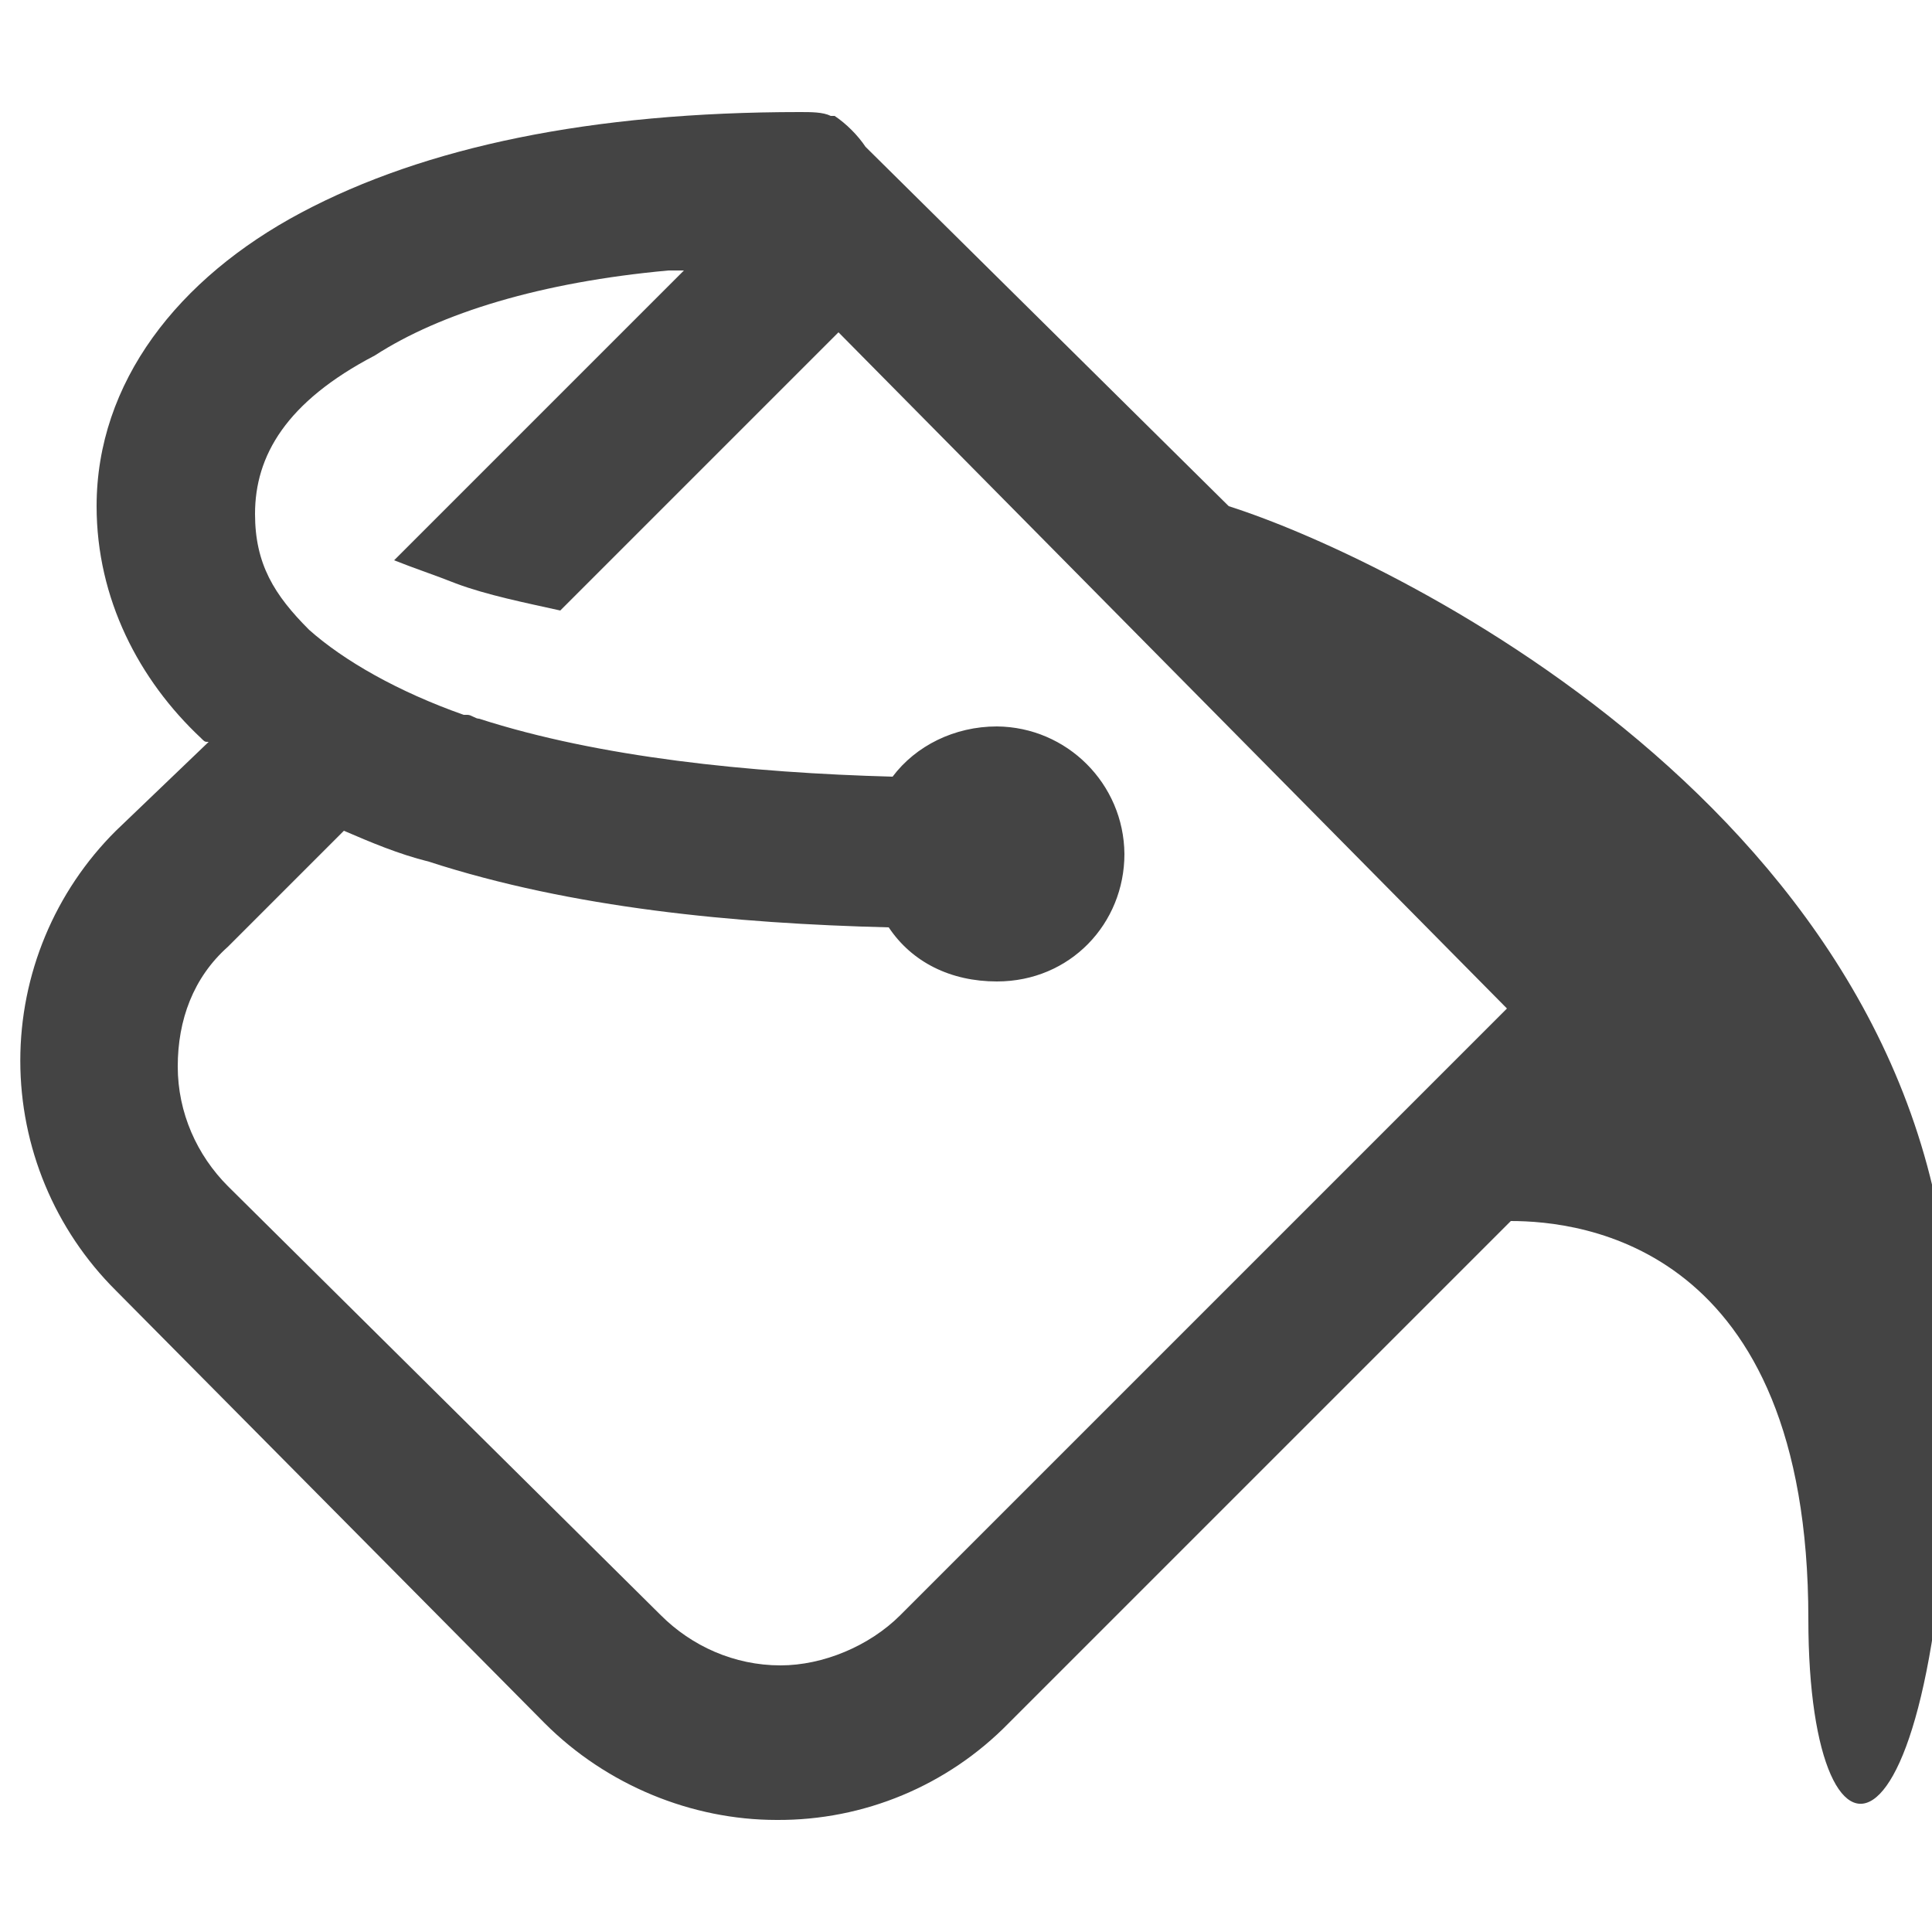
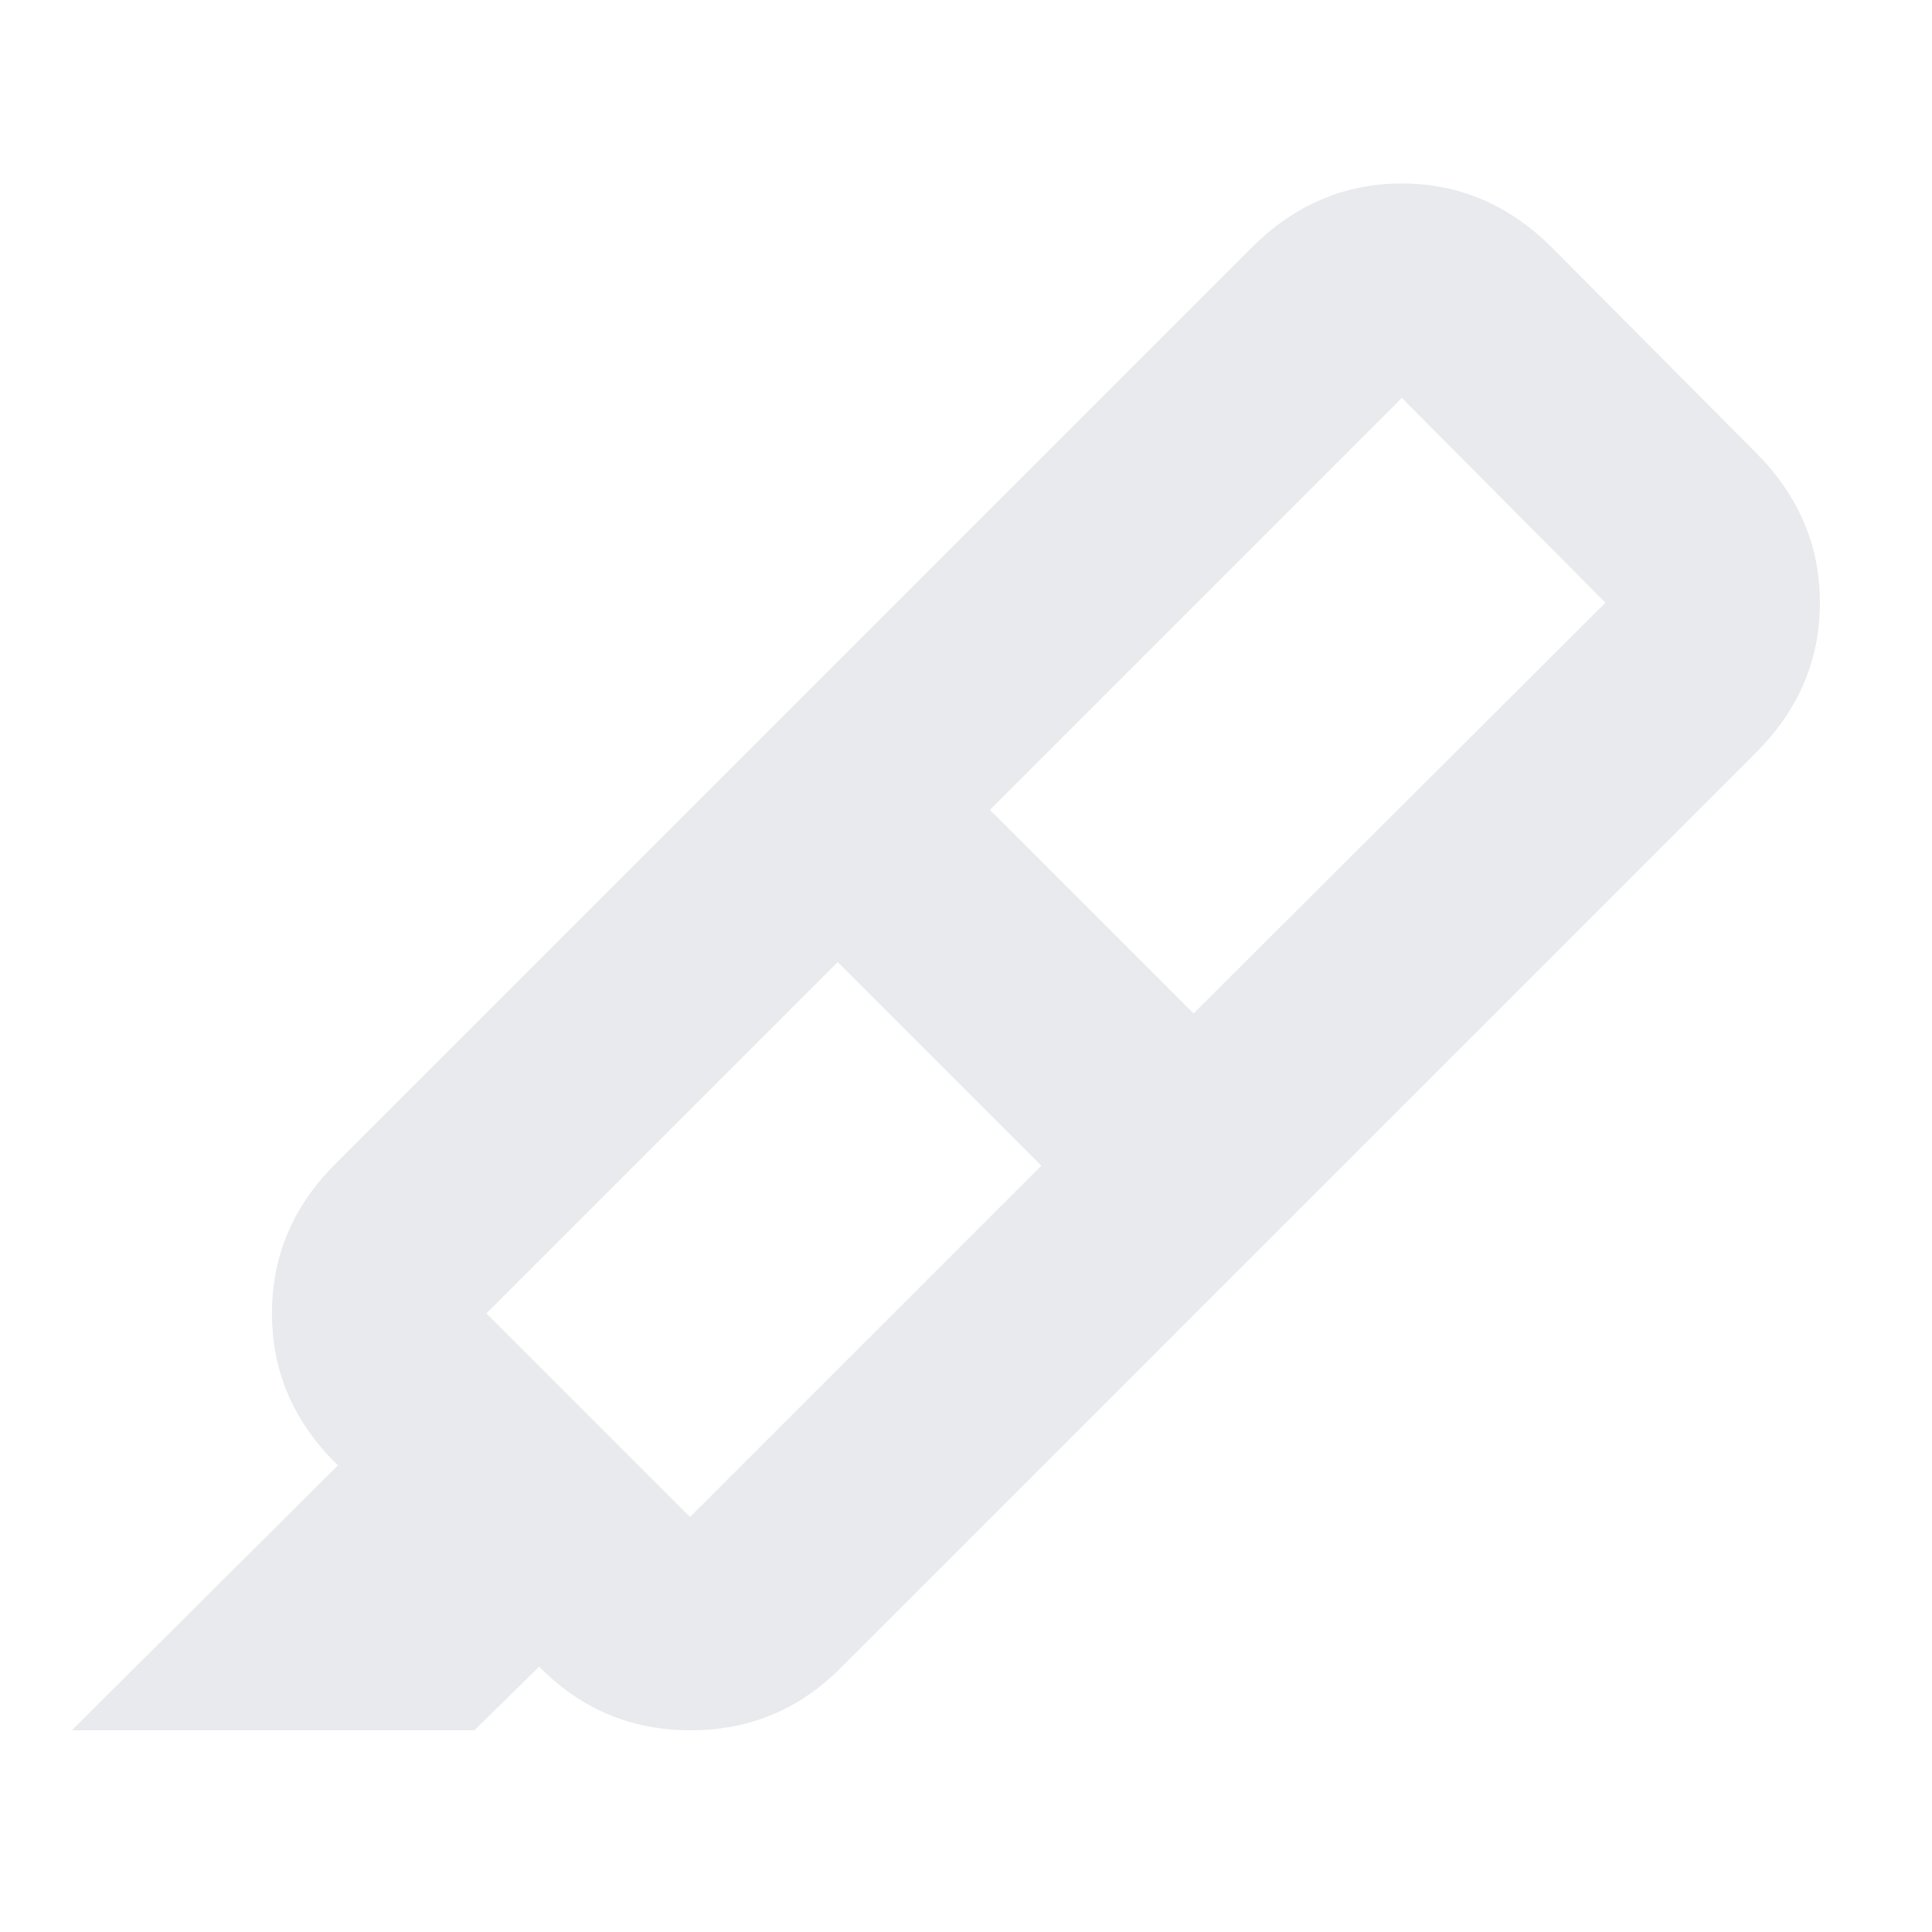
- <svg xmlns="http://www.w3.org/2000/svg" viewBox="0 0 50 50">
-   <path fill="#444" d="M20.7 2.9c-5.4 0-9.7.9-12.9 2.6s-5.3 4.4-5.3 7.6c0 2.4 1.1 4.5 2.7 6 .1.1.1.1.2.1L3 21.5a8.39 8.39 0 0 0 0 11.9l11.1 11.2c1.6 1.6 3.8 2.5 6 2.5a8.32 8.32 0 0 0 6-2.5l13-13c1.8 0 7.7.6 7.7 10.3 0 7.5 3.7 6.9 3.7-7 0-13.4-14.3-20.4-18.7-21.8l-9.4-9.3c-.2-.3-.5-.6-.8-.8h-.1c-.2-.1-.5-.1-.8-.1zM17.3 7h.4l-7.5 7.5c.5.2 1.1.4 1.6.6.8.3 1.8.5 2.7.7l7.2-7.2L39 26.1 23.3 41.8c-.8.8-2 1.3-3.1 1.3-1.2 0-2.3-.5-3.1-1.3L5.9 30.7c-.8-.8-1.3-1.9-1.3-3.1s.4-2.3 1.3-3.1l3-3c.7.3 1.4.6 2.2.8C14.8 23.5 19 23.9 23 24c.6.9 1.6 1.4 2.8 1.4 1.9 0 3.3-1.5 3.3-3.3a3.33 3.33 0 0 0-3.3-3.3c-1.1 0-2.1.5-2.7 1.3-3.7-.1-7.6-.5-10.7-1.5-.1 0-.2-.1-.3-.1H12c-1.7-.6-3.1-1.4-4-2.2-.9-.9-1.4-1.7-1.4-3 0-1.5.8-2.9 3.1-4.1C11.4 8.1 14 7.3 17.3 7z" />
+ <svg xmlns="http://www.w3.org/2000/svg" height="24px" viewBox="0 -960 960 960" width="24px" fill="#e8eaed">
+   <path d="M517.43-380.78 416.26-481.96 241.7-307.39l101.17 101.17 174.56-174.56Zm-25.52-176.83 101.18 101.18 204.65-204.09-101.17-101.74-204.66 204.65Zm-112.26-37.04L630.7-344.17 417.52-131q-30.78 30.78-74.37 30.78T268.78-131l-.87-.87-32.22 31.65h-200l132.22-131.65-1.43-1.43q-31.35-31.35-31.35-74.09t31.35-74.09l213.17-213.17Zm0 0 242.26-242.26q31.92-31.92 74.66-31.92 42.73 0 74.65 31.92l101.17 101.73q31.92 31.92 31.92 74.66 0 42.74-31.92 74.65L630.7-344.17 379.65-594.65Z" />
</svg>
